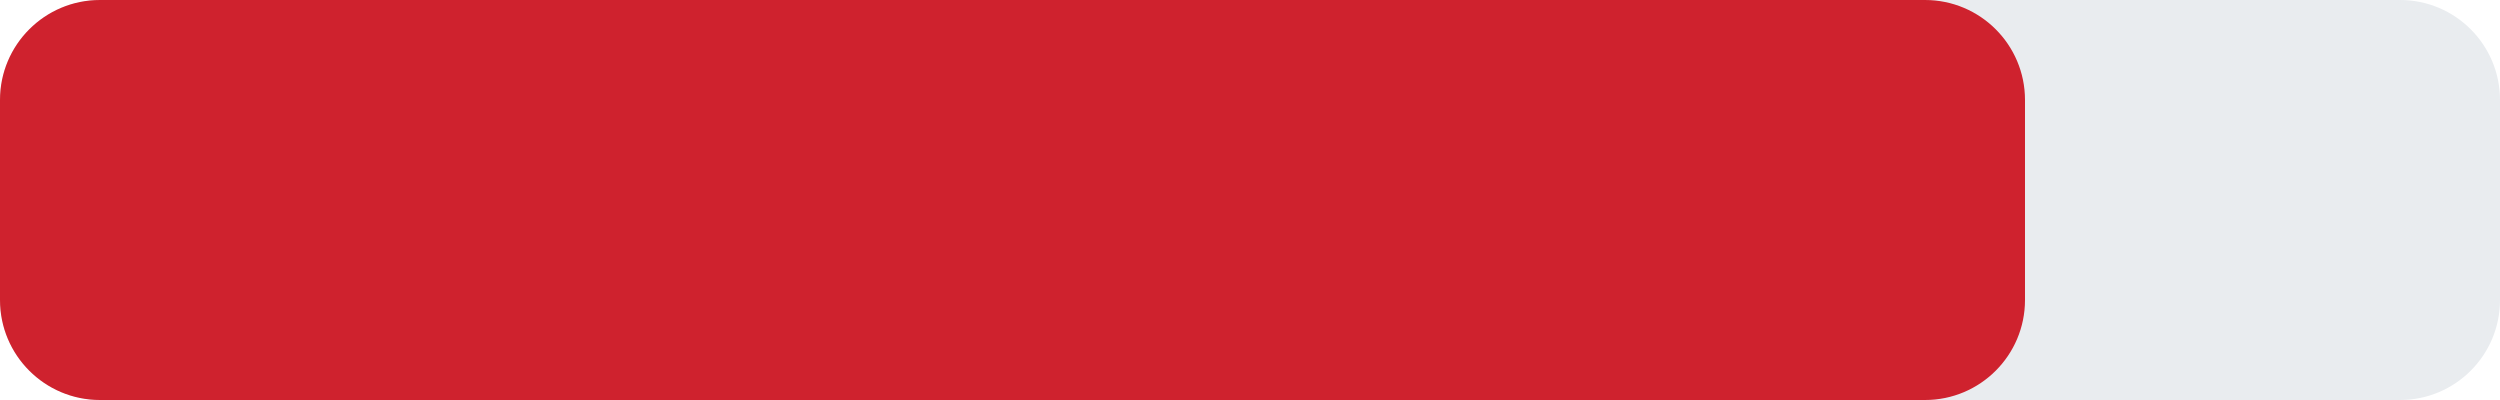
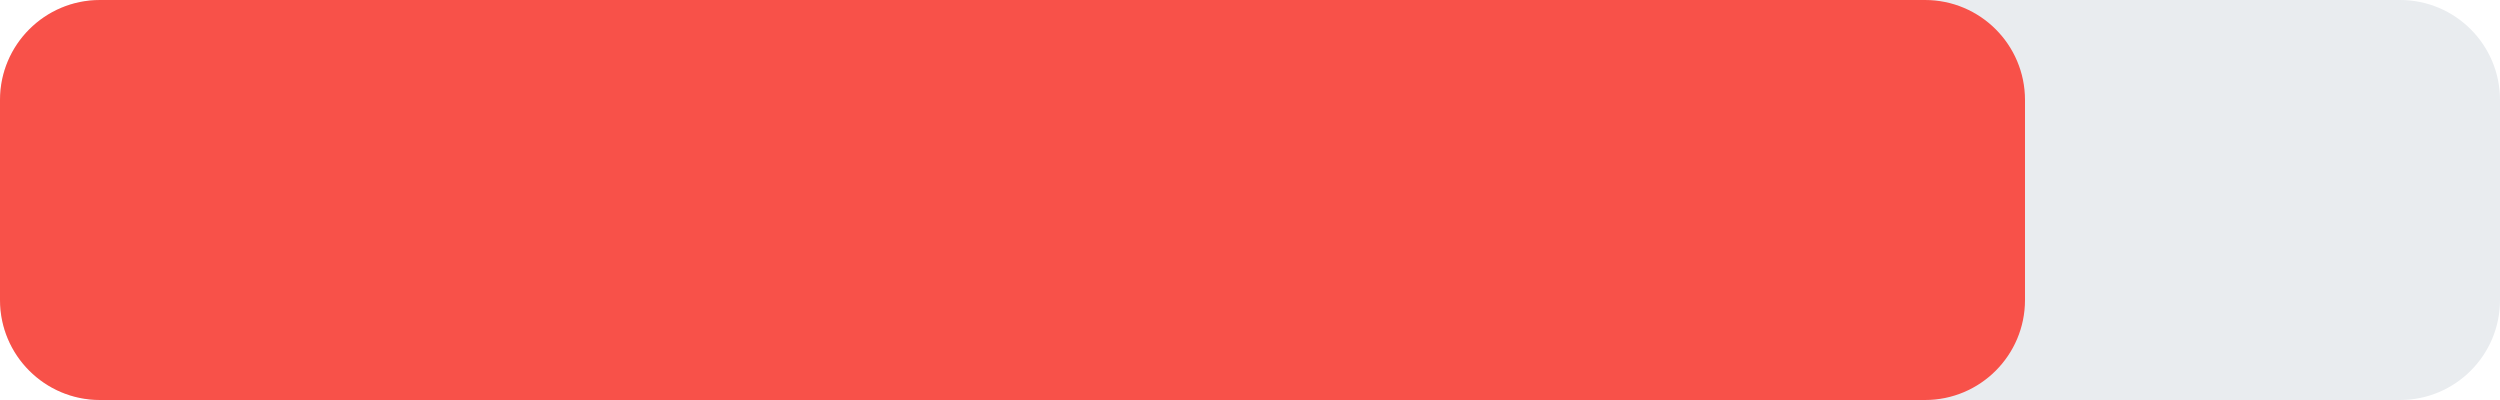
<svg xmlns="http://www.w3.org/2000/svg" width="100" height="16" viewBox="0 0 100 16">
  <rect width="100" height="16" rx="4" ry="4" fill="#e9ecef" />
-   <rect width="81" height="16" rx="4" ry="4" fill="#cf222e" />
+   <rect width="81" height="16" rx="4" ry="4" fill="#F85149" />
</svg>
